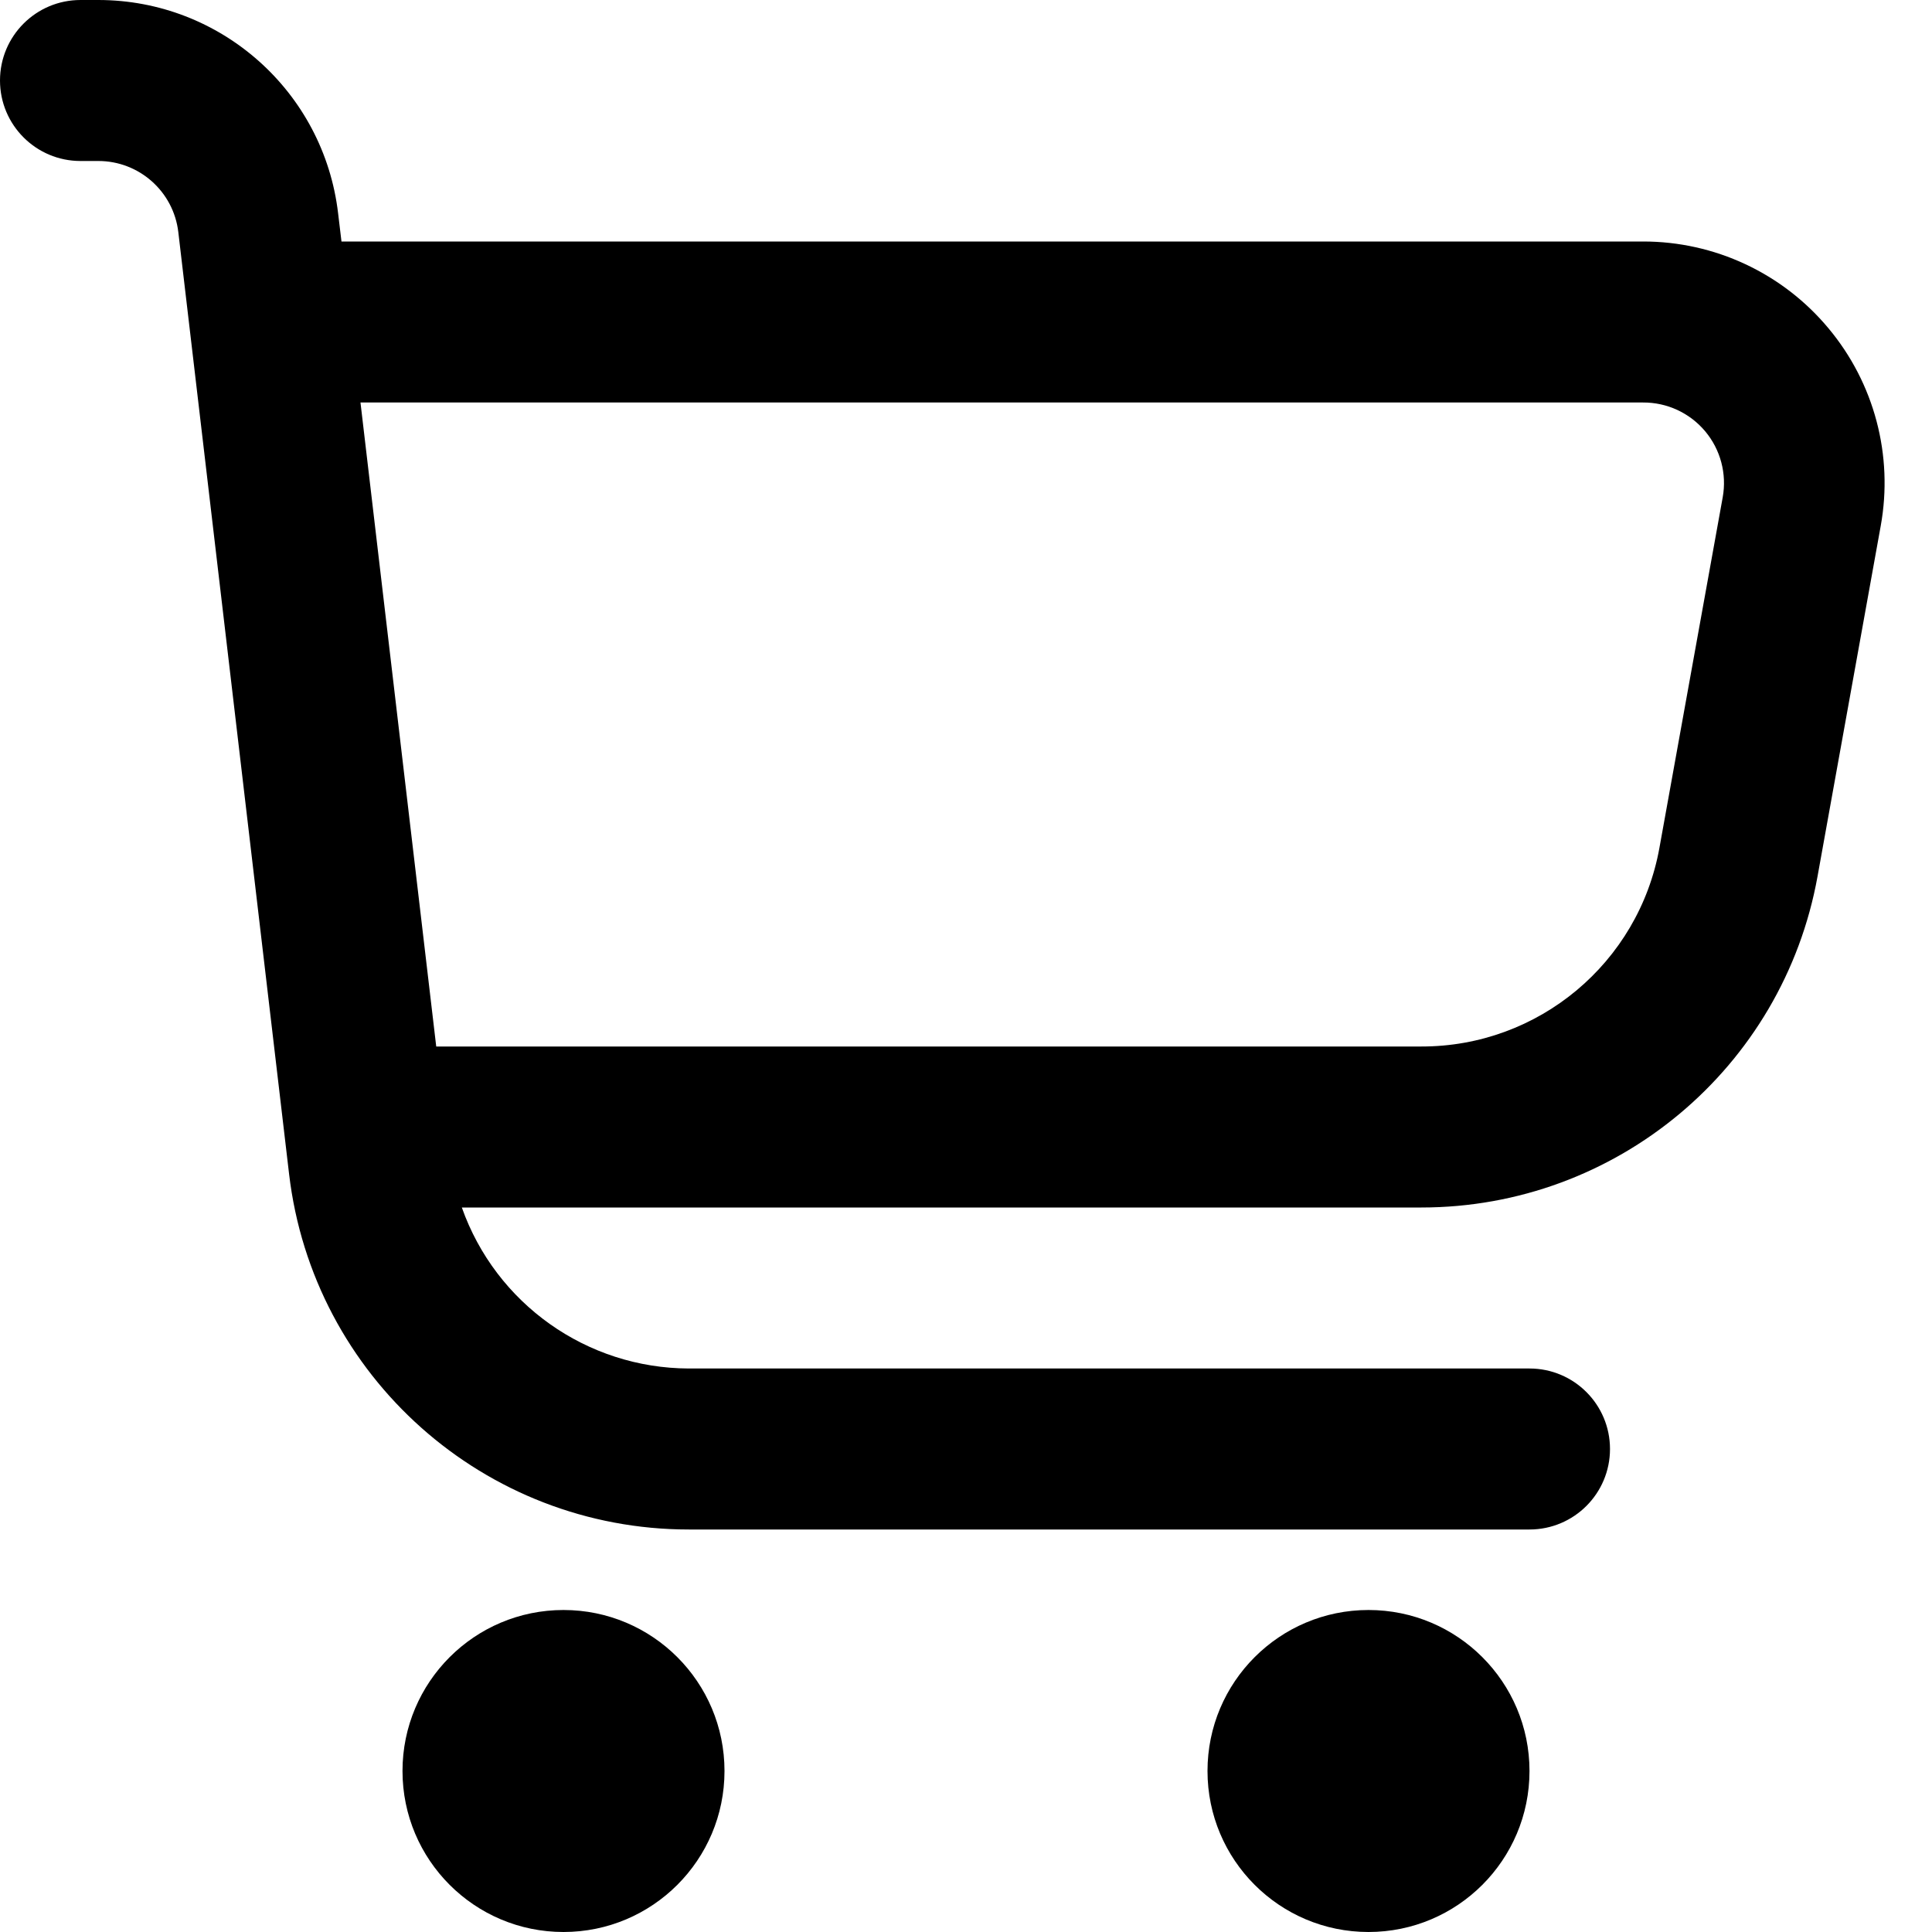
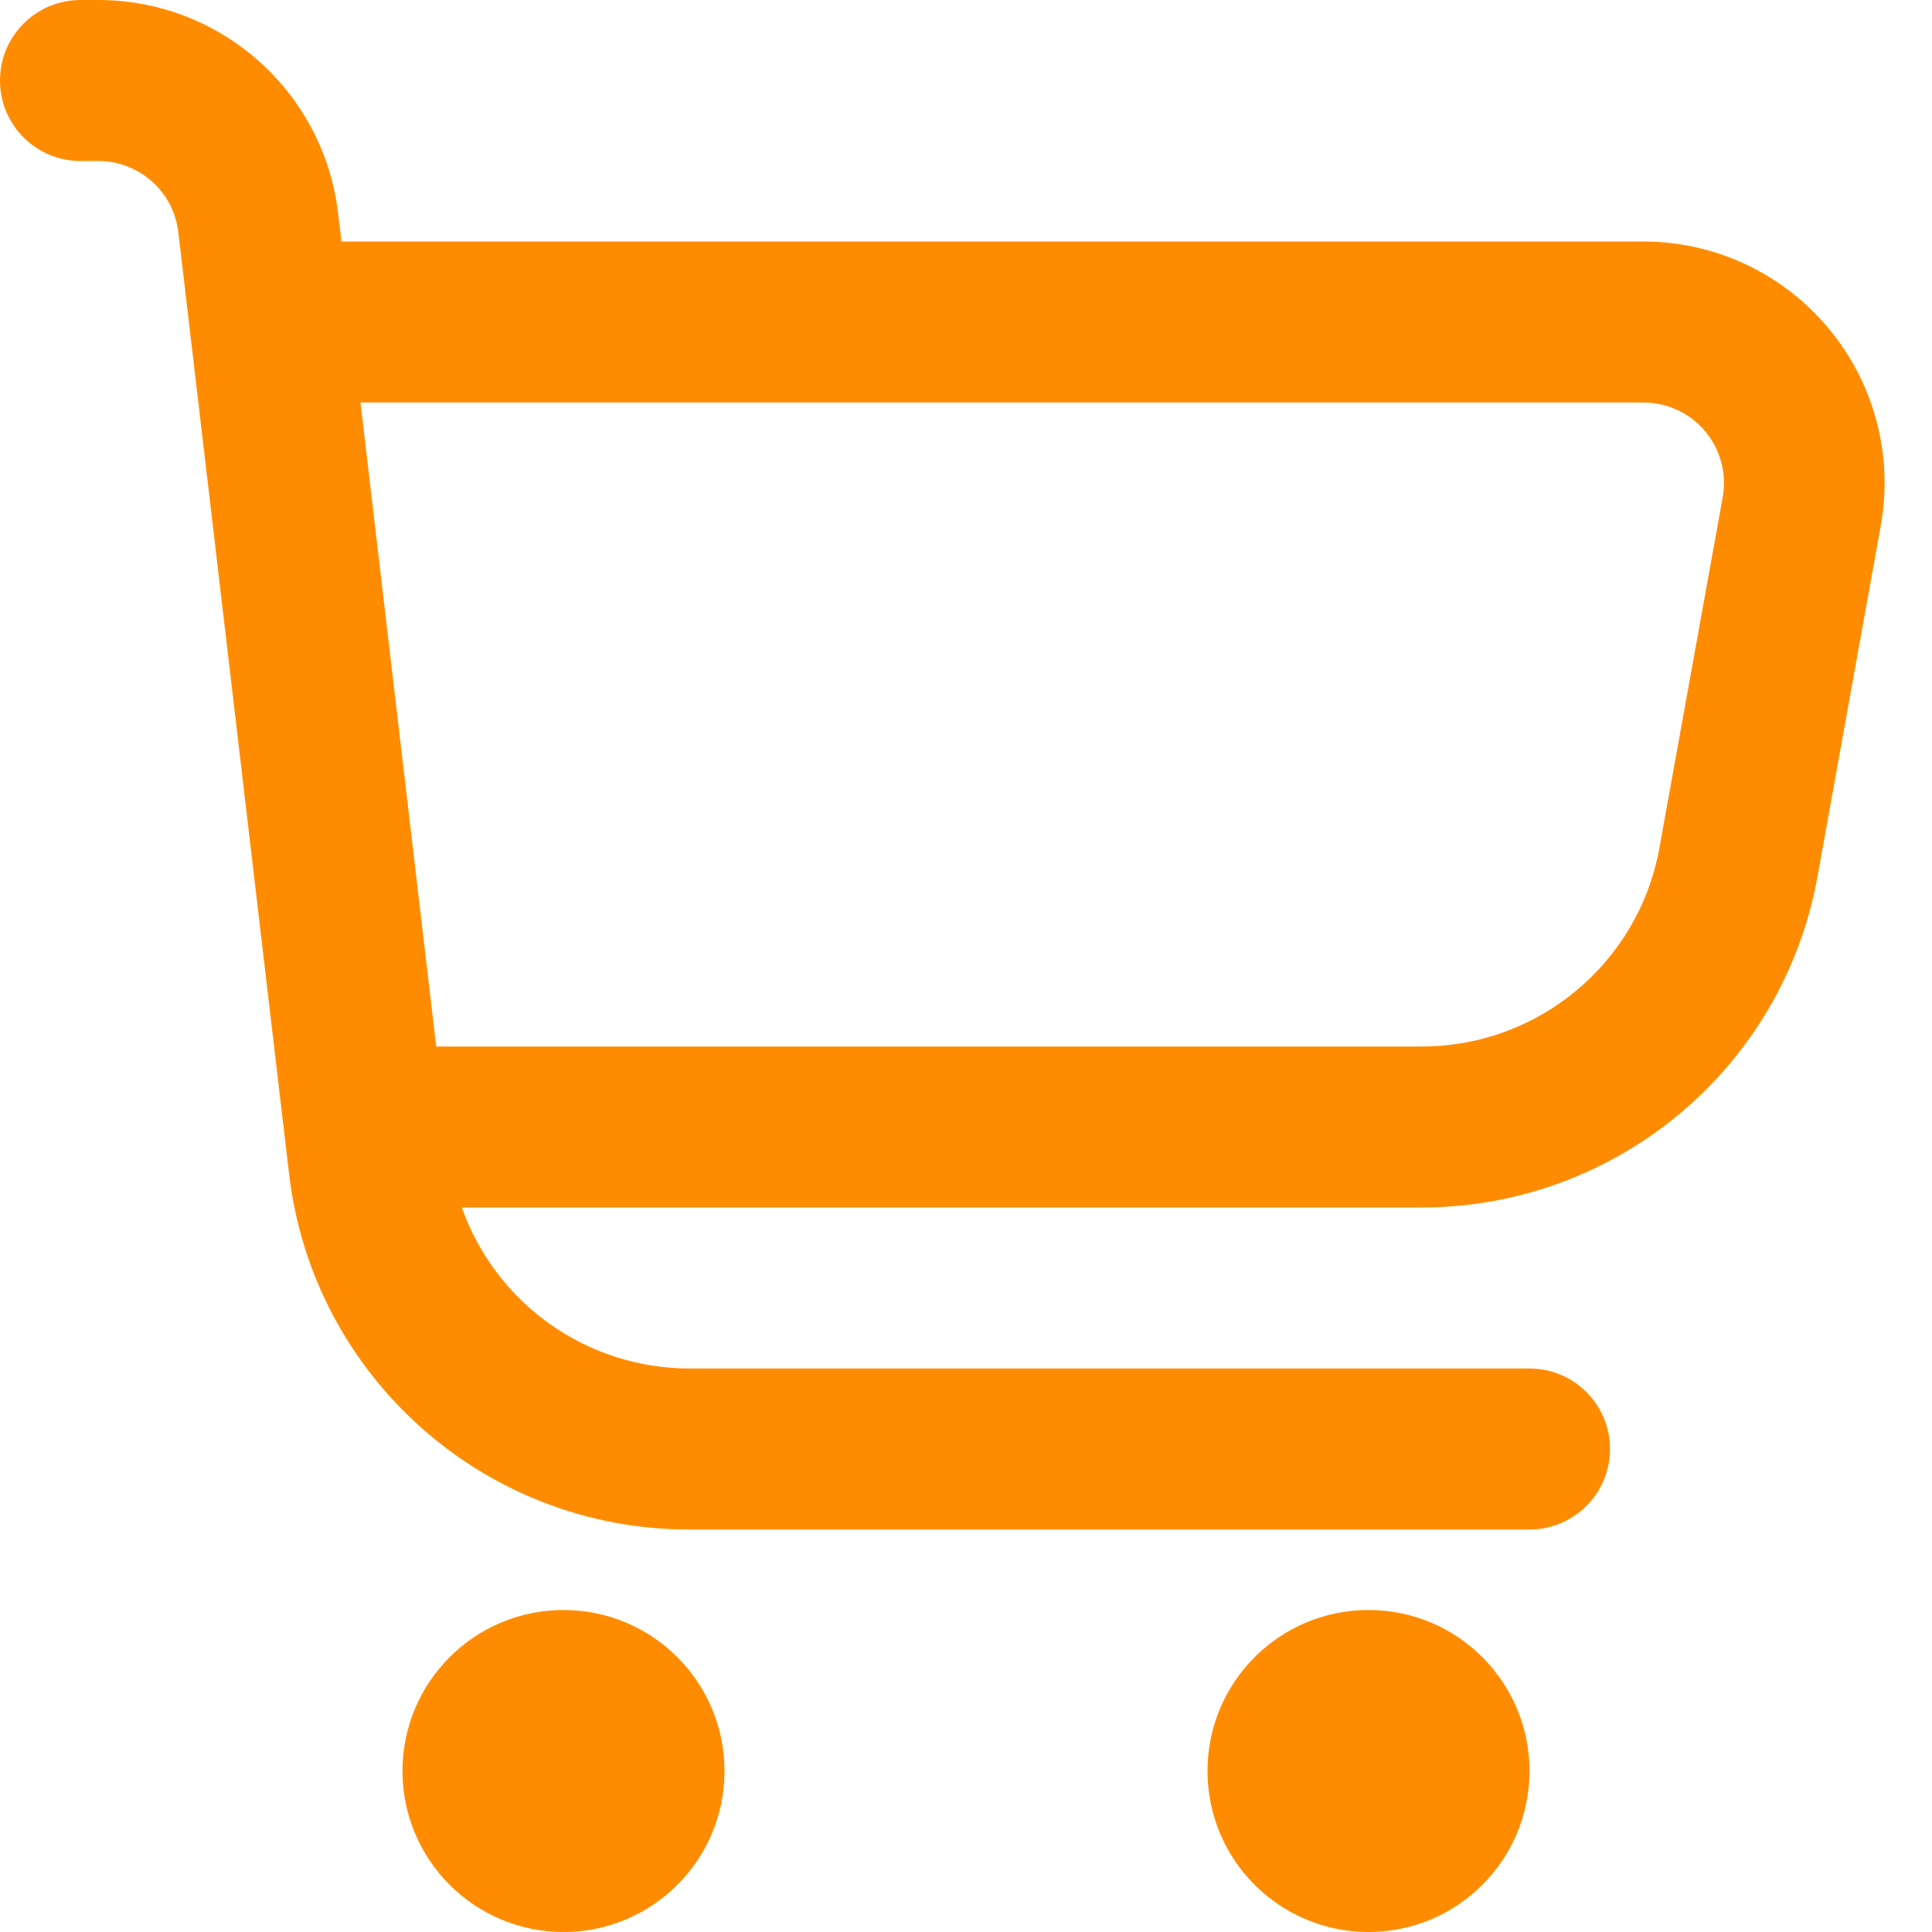
- <svg xmlns="http://www.w3.org/2000/svg" id="Outline" viewBox="0 0 24 24">
+ <svg xmlns="http://www.w3.org/2000/svg" id="Outline" viewBox="0 0 24 24" fill="#FF8C00">
  <path d="M22.713,4.077A2.993,2.993,0,0,0,20.41,3H4.242L4.2,2.649A3,3,0,0,0,1.222,0H1A1,1,0,0,0,1,2h.222a1,1,0,0,1,.993.883l1.376,11.7A5,5,0,0,0,8.557,19H19a1,1,0,0,0,0-2H8.557a3,3,0,0,1-2.82-2h11.92a5,5,0,0,0,4.921-4.113l.785-4.354A2.994,2.994,0,0,0,22.713,4.077ZM21.4,6.178l-.786,4.354A3,3,0,0,1,17.657,13H5.419L4.478,5H20.41A1,1,0,0,1,21.4,6.178Z" />
  <circle cx="7" cy="22" r="2" />
  <circle cx="17" cy="22" r="2" />
</svg>
